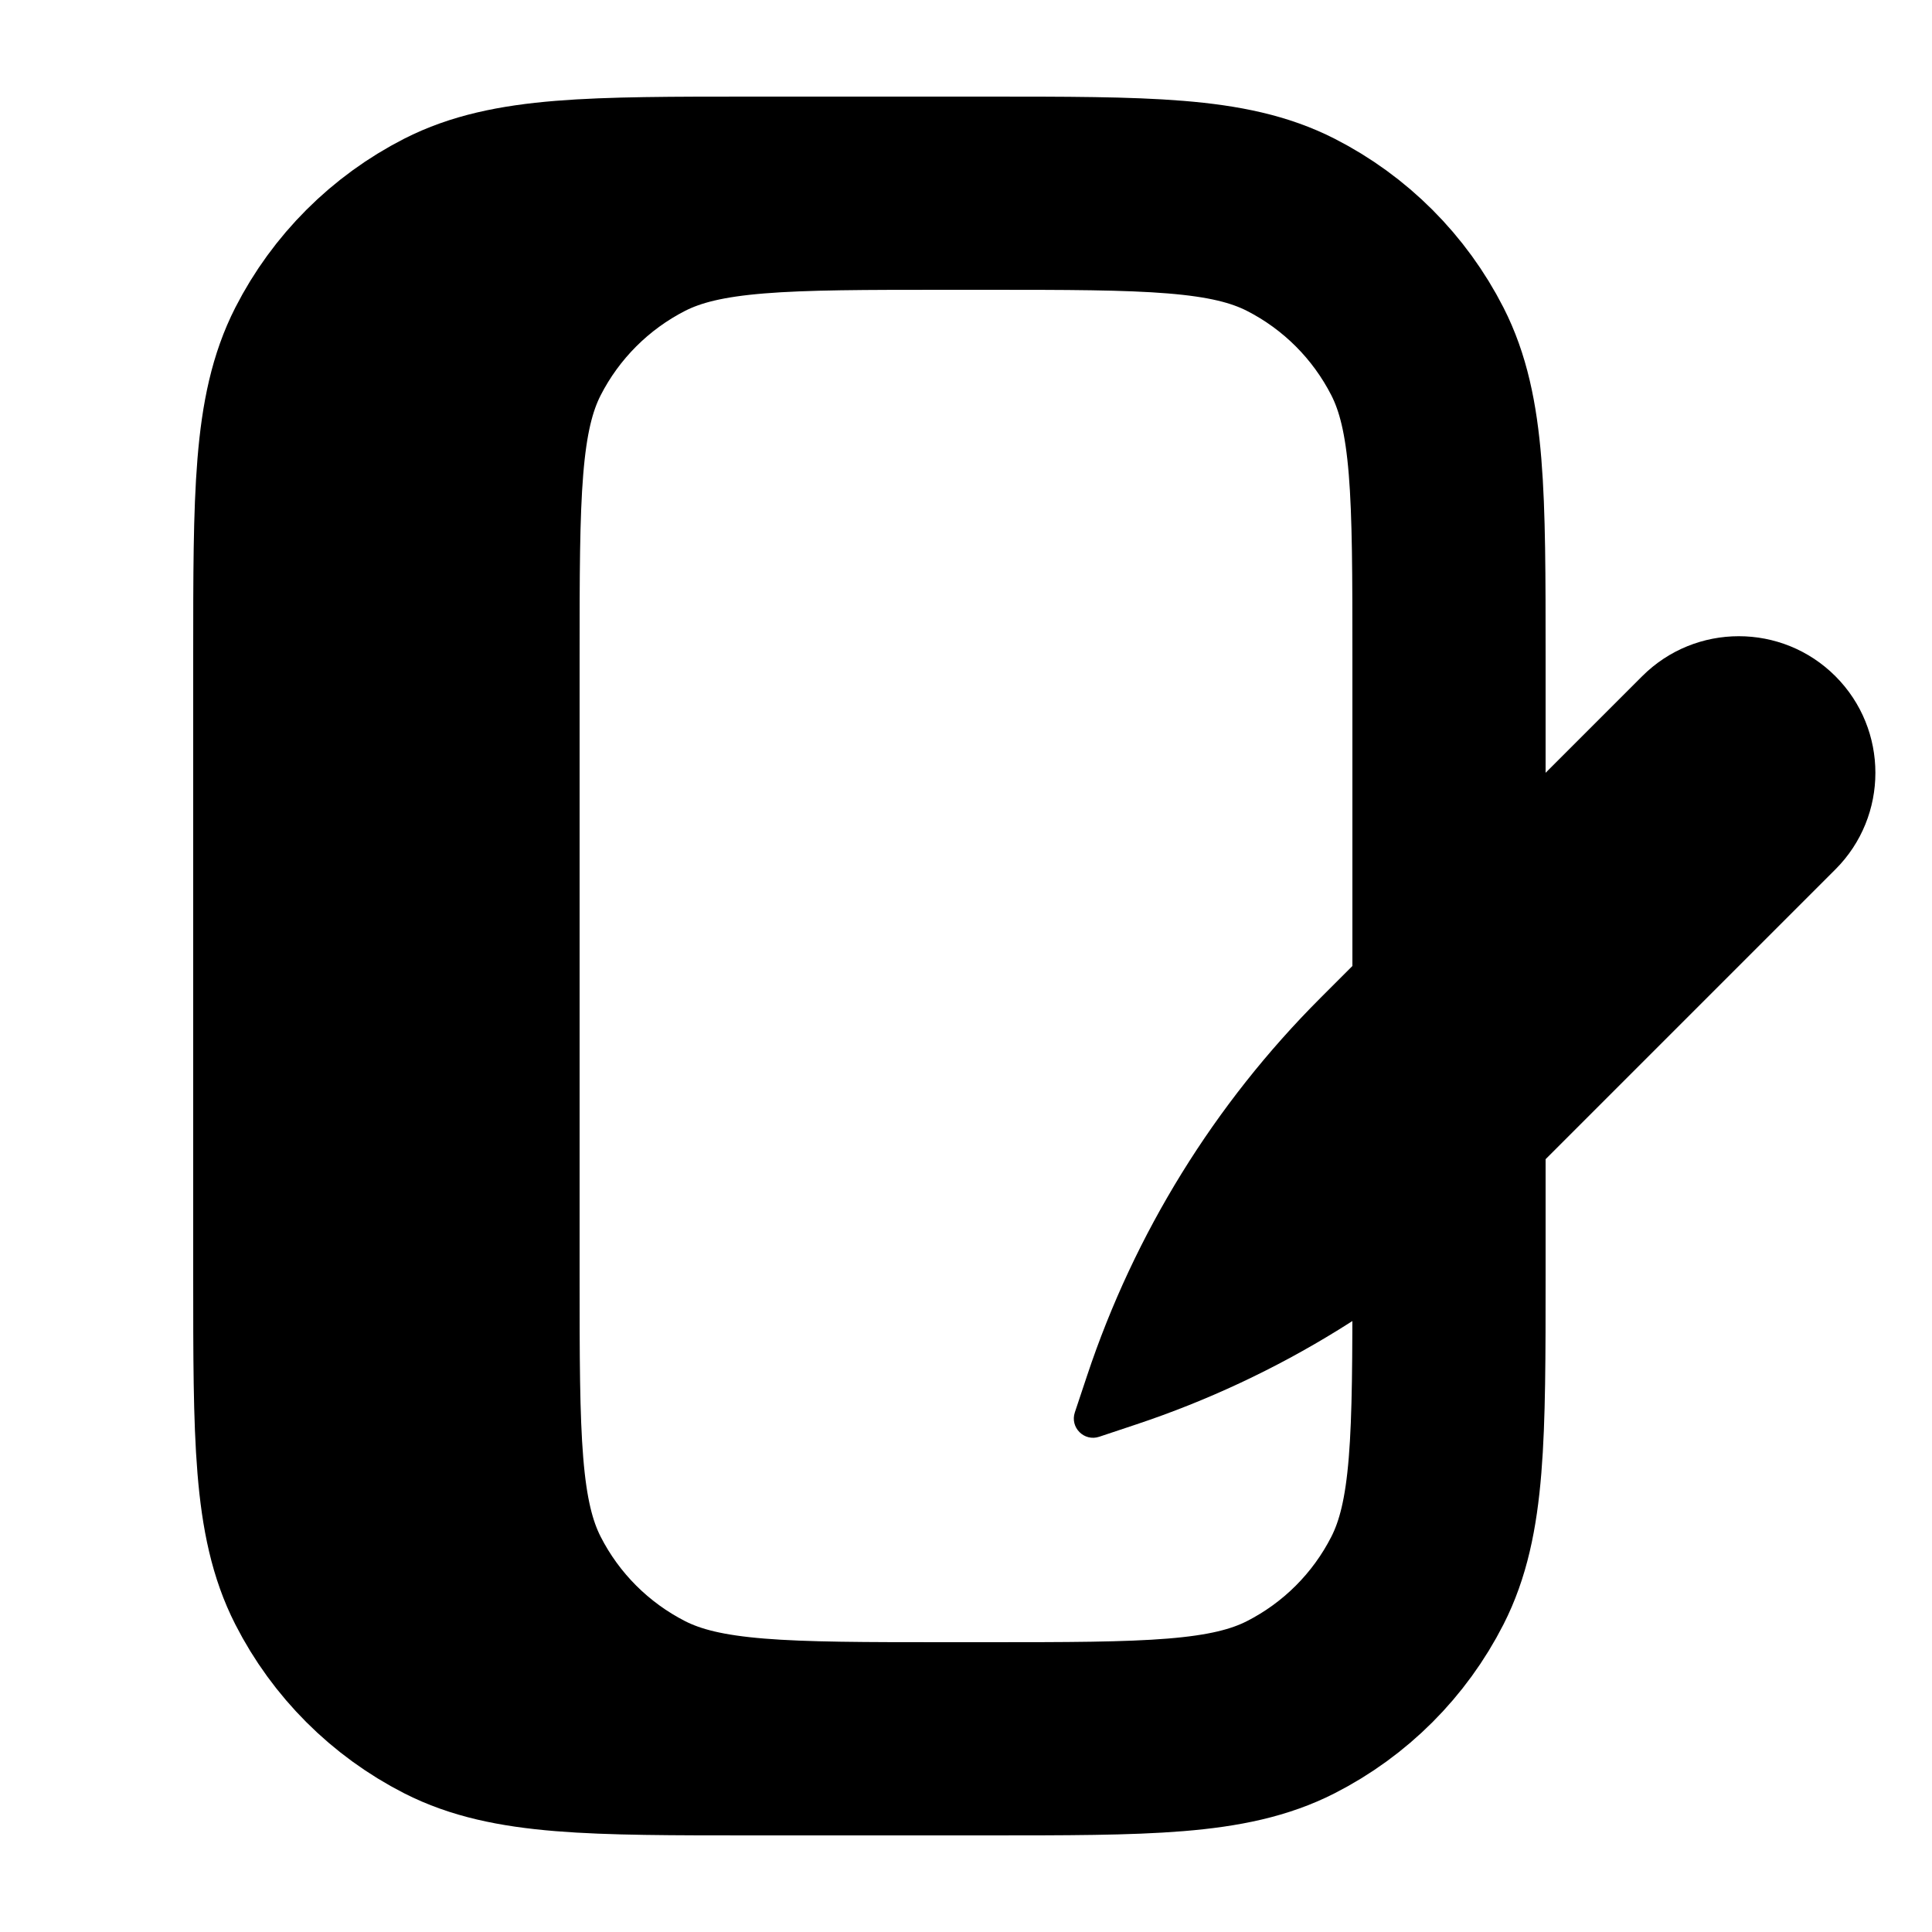
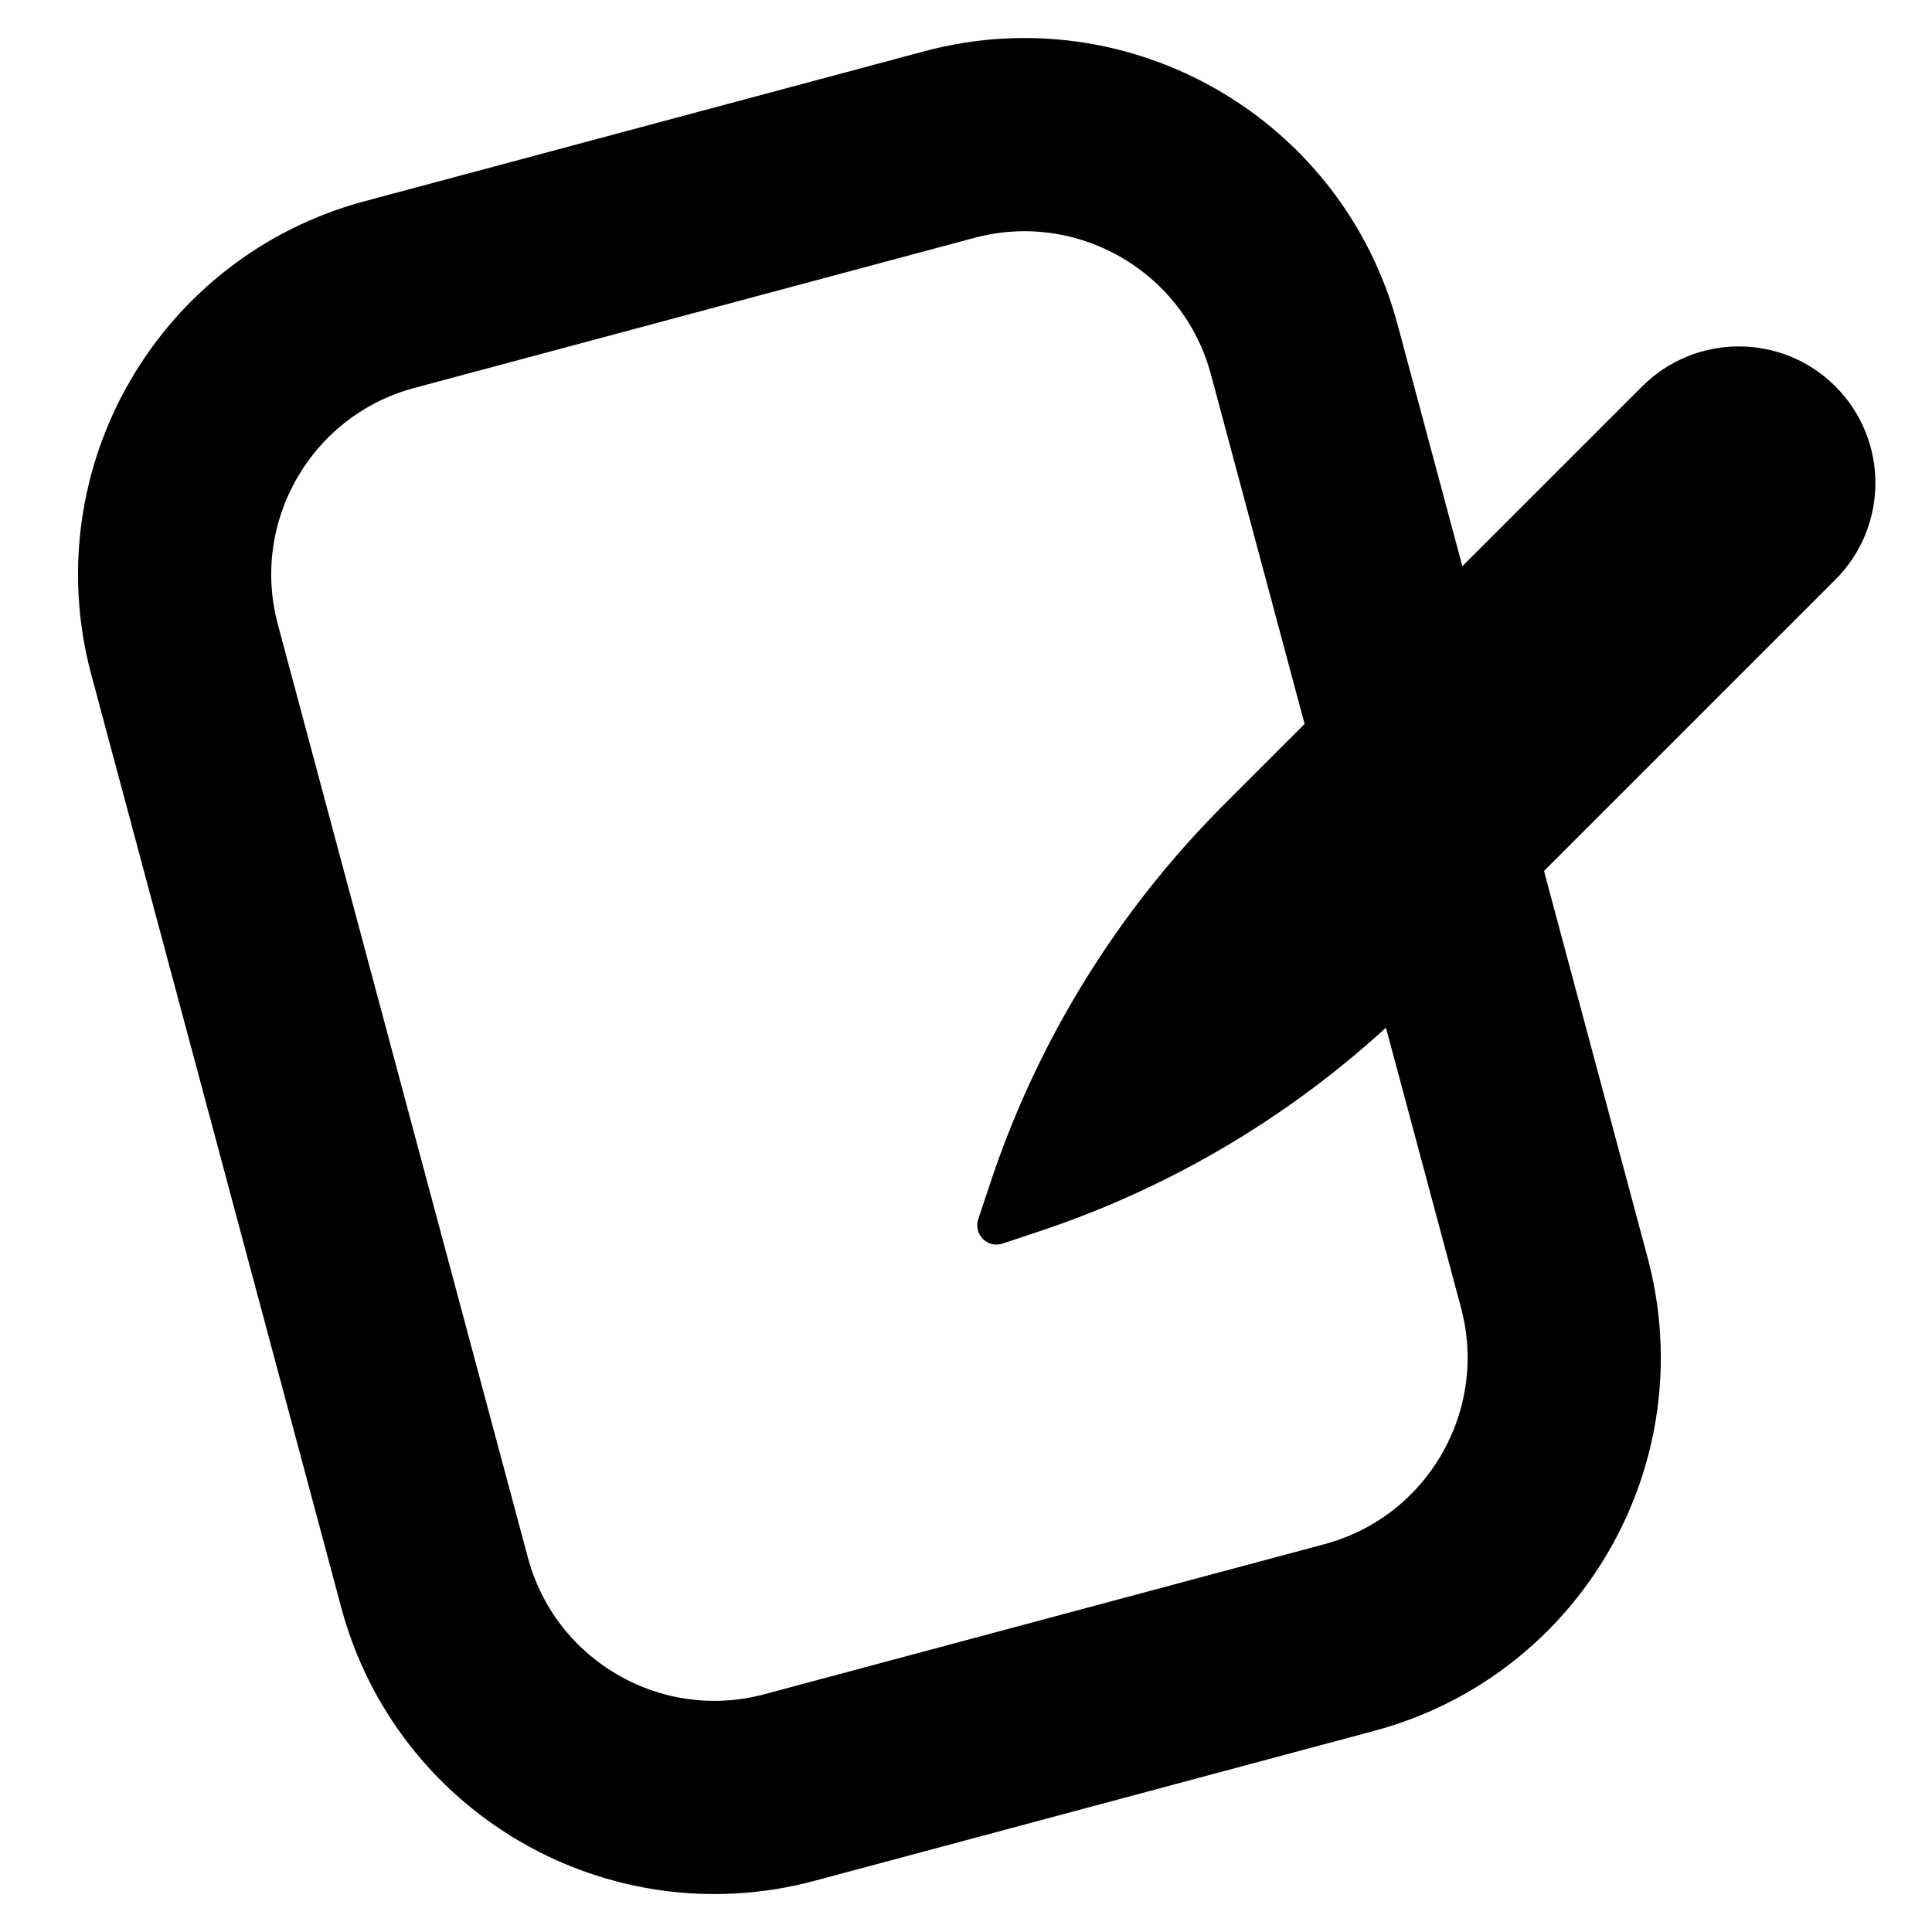
<svg xmlns="http://www.w3.org/2000/svg" width="20" height="20" viewBox="0 0 20 20" fill="none">
-   <path d="M11.254 14.239L11.127 14.62C11.074 14.777 11.223 14.926 11.38 14.873L11.761 14.746C13.233 14.256 14.572 13.428 15.669 12.331L19 9C19.552 8.448 19.552 7.552 19 7C18.448 6.448 17.552 6.448 17 7L13.669 10.331C12.572 11.428 11.744 12.767 11.254 14.239Z" fill="black" />
-   <path d="M7.8 18H9.8C8.12 18 7.28 18 6.638 17.673C6.074 17.385 5.615 16.927 5.327 16.362C5 15.72 5 14.88 5 13.2V6.8C5 5.12 5 4.28 5.327 3.638C5.615 3.074 6.074 2.615 6.638 2.327C7.28 2 8.12 2 9.8 2H7.8C6.12 2 5.28 2 4.638 2.327C4.074 2.615 3.615 3.074 3.327 3.638C3 4.28 3 5.12 3 6.8V13.2C3 14.88 3 15.72 3.327 16.362C3.615 16.927 4.074 17.385 4.638 17.673C5.28 18 6.12 18 7.8 18Z" fill="black" />
-   <path d="M7.8 18H10.2C11.88 18 12.72 18 13.362 17.673C13.927 17.385 14.385 16.927 14.673 16.362C15 15.72 15 14.88 15 13.2V6.8C15 5.12 15 4.28 14.673 3.638C14.385 3.074 13.927 2.615 13.362 2.327C12.72 2 11.88 2 10.2 2H7.8M7.8 18C6.12 18 5.28 18 4.638 17.673C4.074 17.385 3.615 16.927 3.327 16.362C3 15.72 3 14.88 3 13.2V6.8C3 5.12 3 4.28 3.327 3.638C3.615 3.074 4.074 2.615 4.638 2.327C5.28 2 6.12 2 7.8 2M7.8 18H9.8C8.12 18 7.28 18 6.638 17.673C6.074 17.385 5.615 16.927 5.327 16.362C5 15.72 5 14.88 5 13.2V6.8C5 5.12 5 4.28 5.327 3.638C5.615 3.074 6.074 2.615 6.638 2.327C7.28 2 8.12 2 9.8 2H7.8" stroke="black" stroke-width="2" />
+   <path d="M10.254 12.239L10.127 12.62C10.074 12.777 10.223 12.926 10.38 12.873L10.761 12.746C12.233 12.256 13.572 11.428 14.669 10.331L19 6C19.552 5.448 19.552 4.552 19 4C18.448 3.448 17.552 3.448 17 4L12.669 8.331C11.572 9.428 10.744 10.767 10.254 12.239Z" fill="black" />
+   <rect x="1.134" y="3.826" width="12" height="16" rx="3" transform="rotate(-15 1.13391 3.82551)" stroke="black" stroke-width="2" />
</svg>
